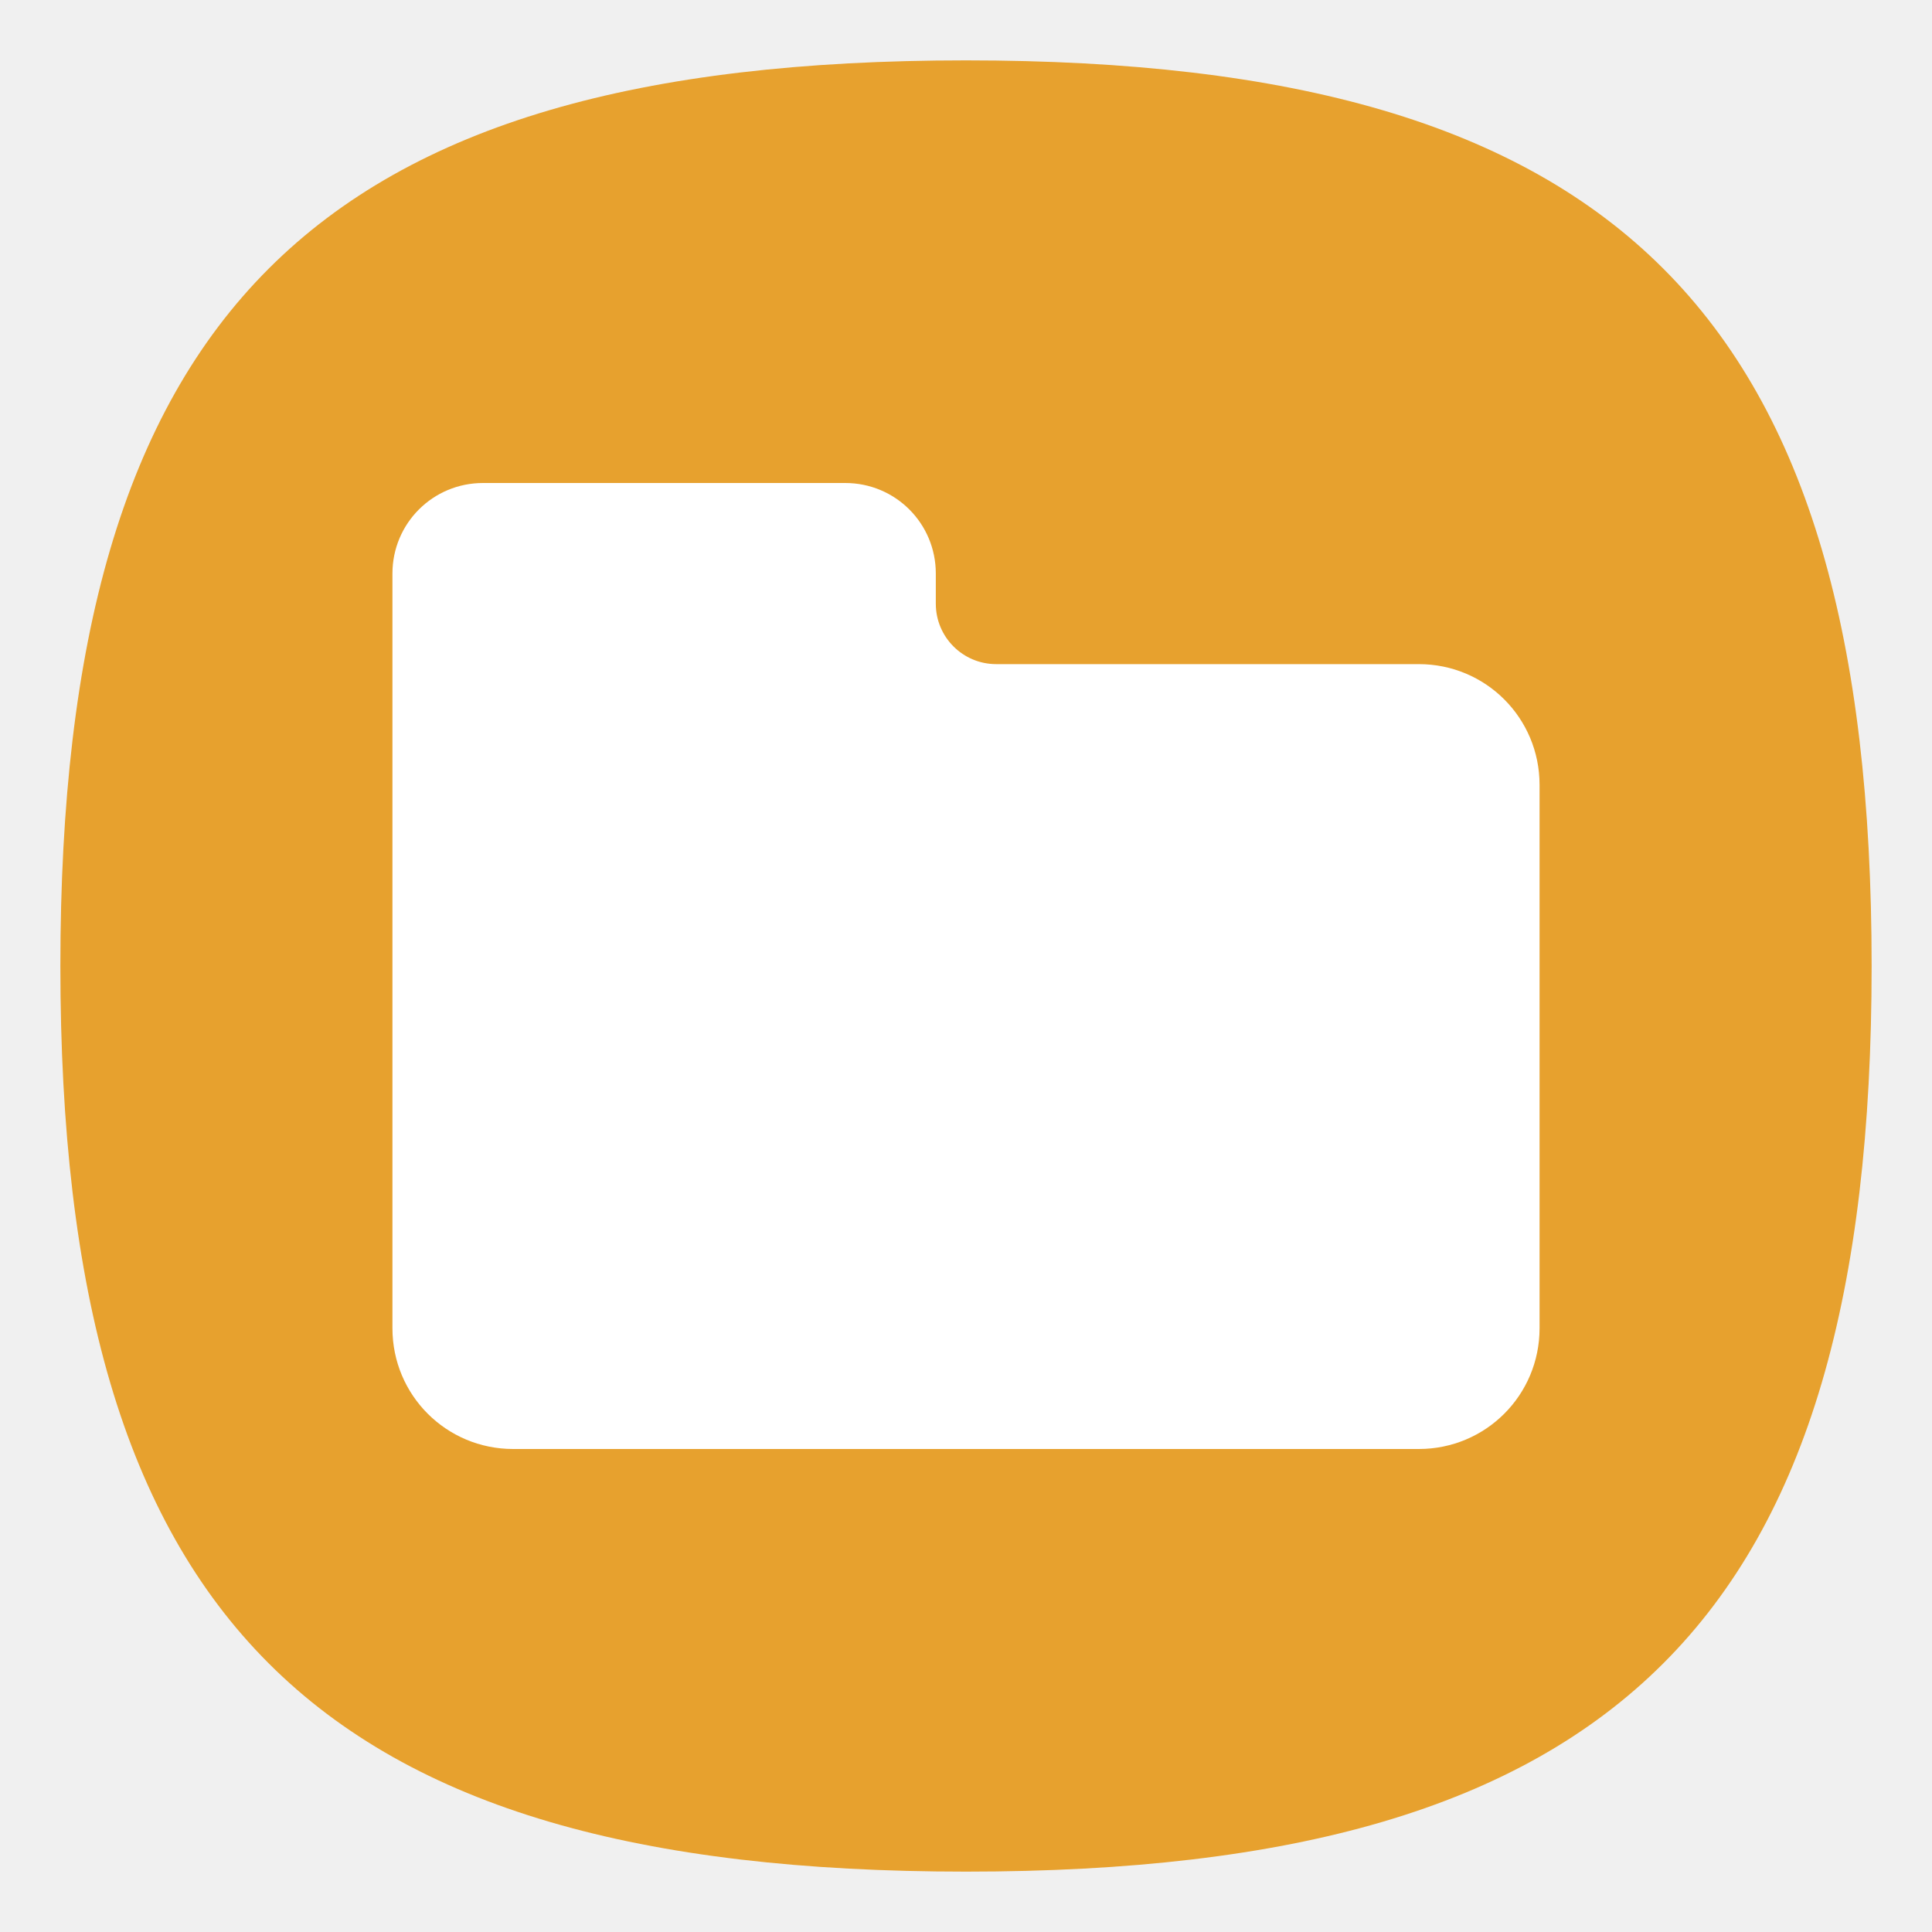
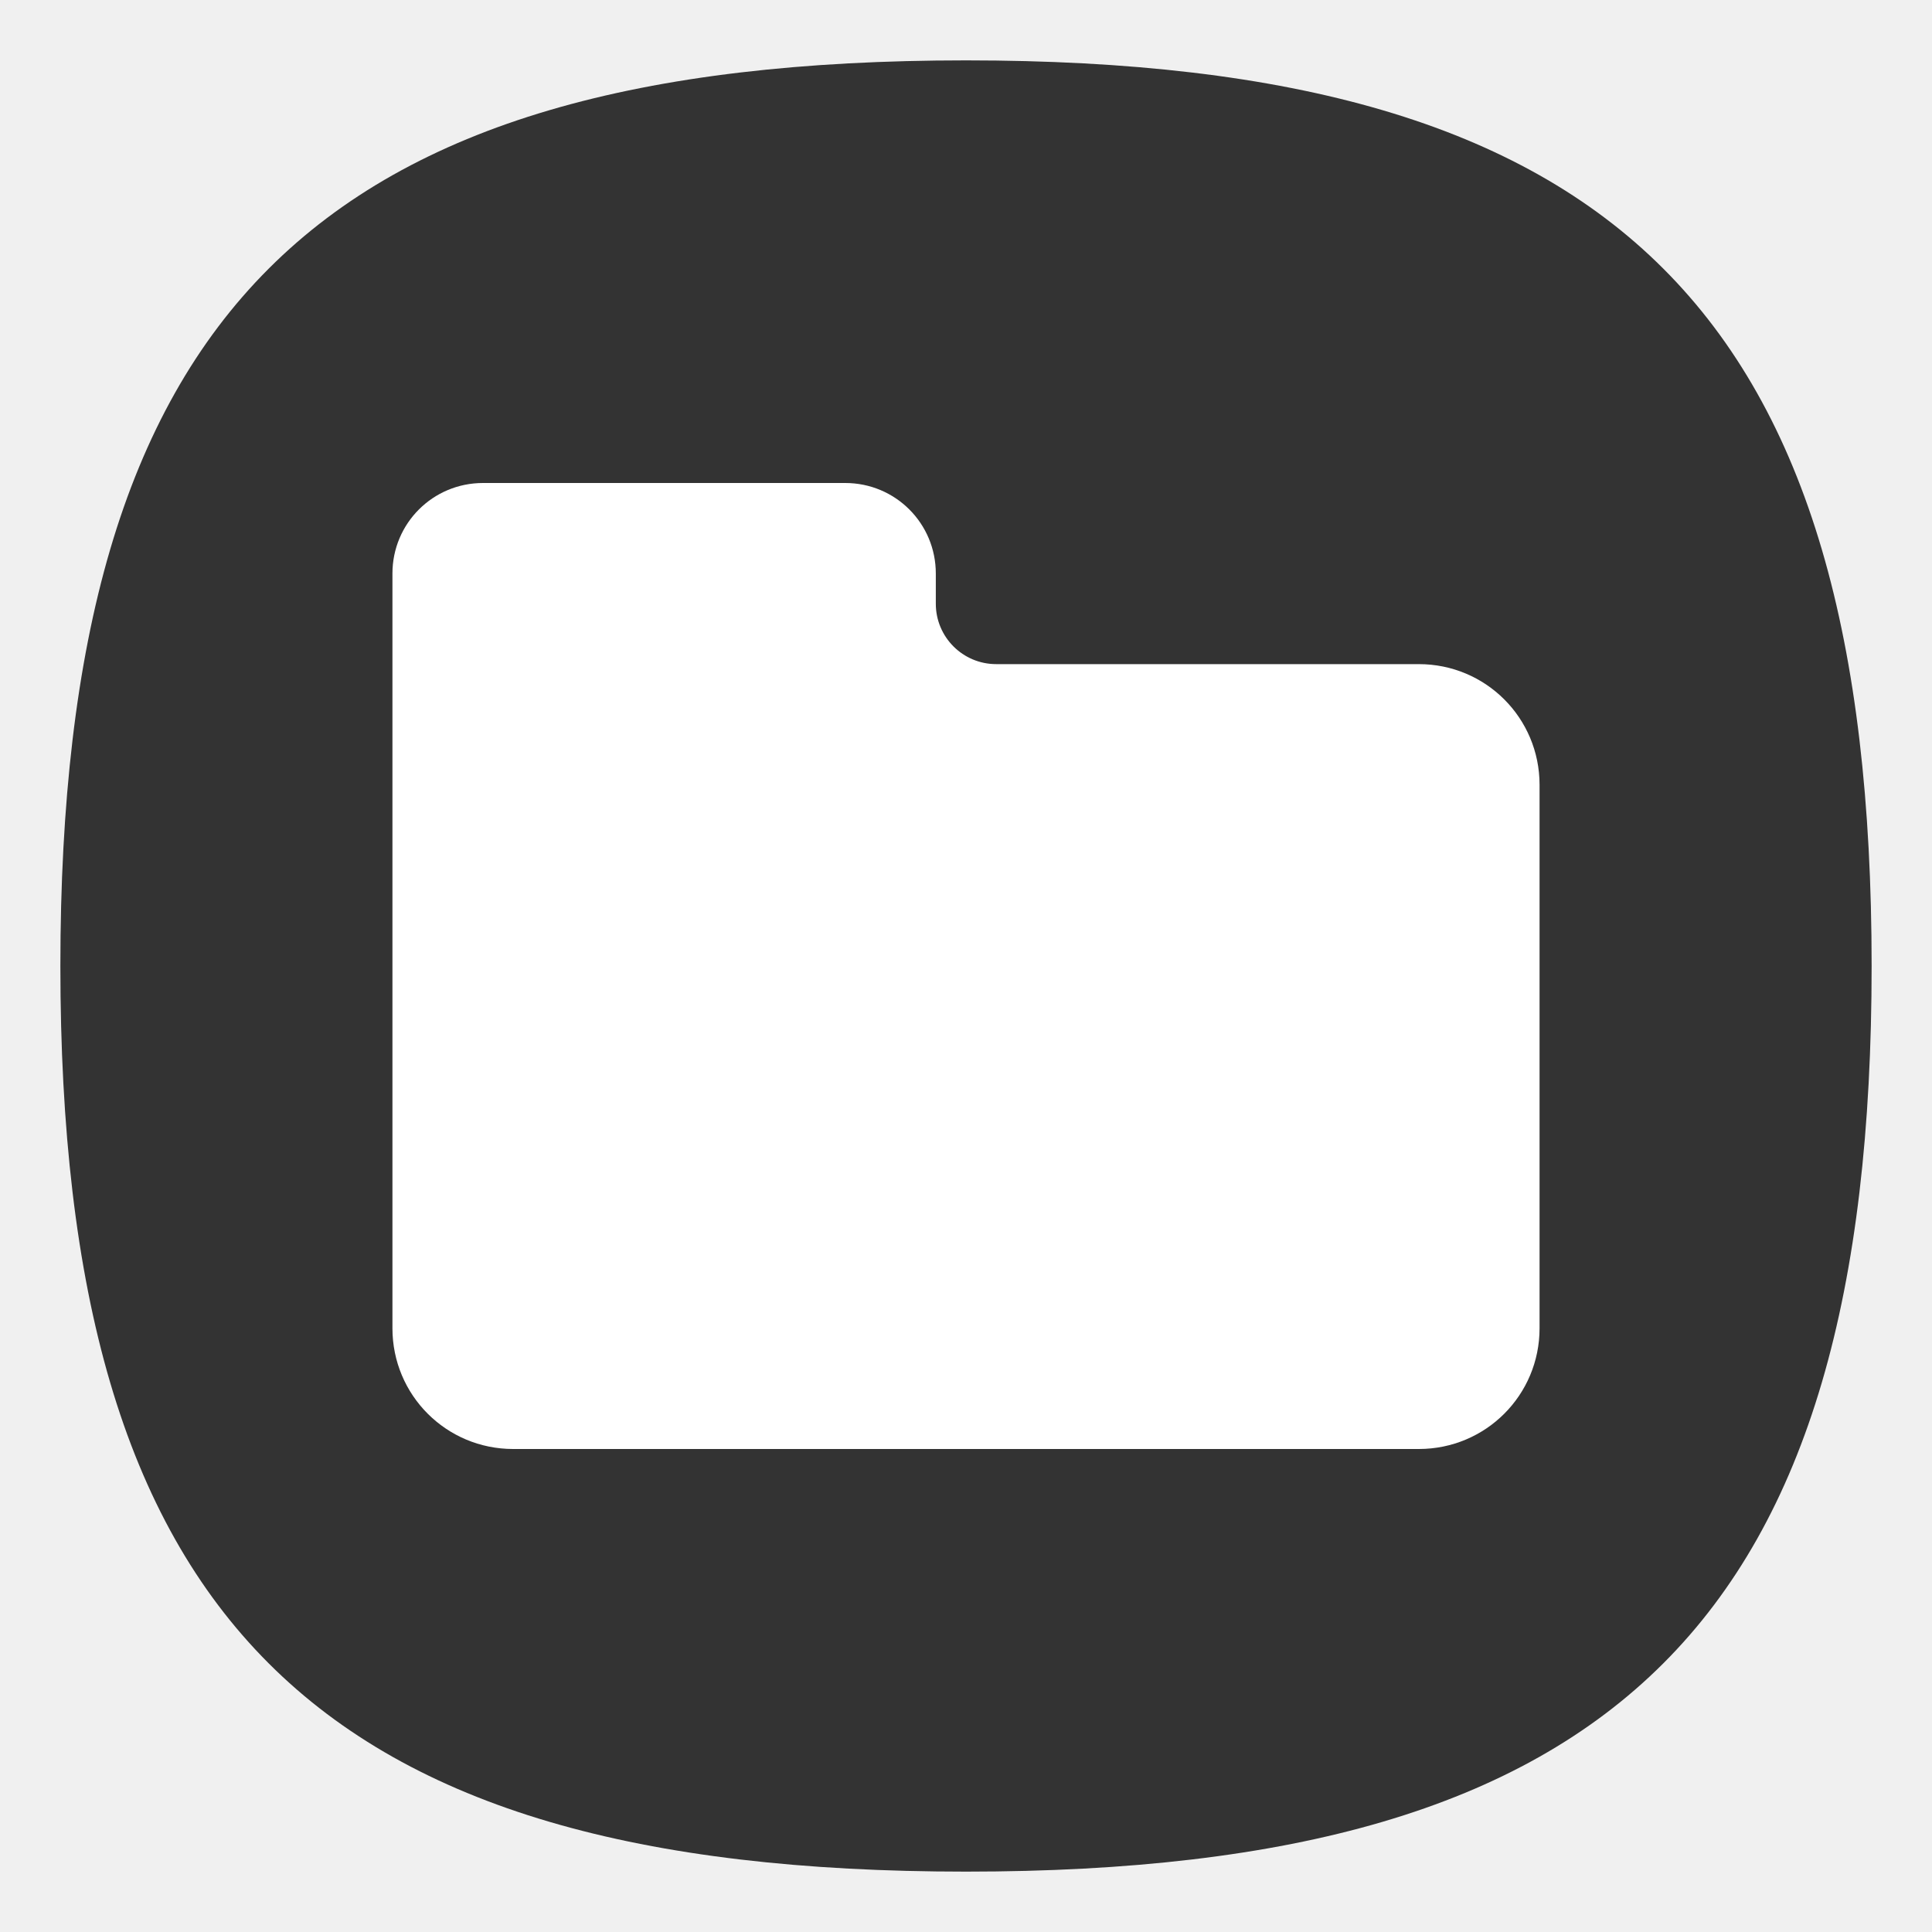
<svg xmlns="http://www.w3.org/2000/svg" viewbox="0 0 200 200" version="1.1" id="svg4" width="64" height="64">
  <defs id="defs8" />
-   <path d="M 2,32 C 2,10.4 10.4,2 32,2 53.6,2 62,10.4 62,32 62,53.6 53.6,62 32,62 10.4,62 2,53.6 2,32" id="path2" style="stroke-width:0.3;fill:#e7a12e;fill-opacity:1" />
+   <path d="M 2,32 C 2,10.4 10.4,2 32,2 53.6,2 62,10.4 62,32 62,53.6 53.6,62 32,62 10.4,62 2,53.6 2,32" id="path2" style="stroke-width:0.3;fill:#333333;fill-opacity:1" />
  <path id="rect1033" style="fill:#ffffff;stroke-width:2;stroke-linecap:round;stroke-linejoin:round" d="M 16 16 C 14.338 16 13 17.338 13 19 L 13 44 C 13 46.216 14.784 48 17 48 L 47 48 C 49.216 48 51 46.216 51 44 L 51 26 C 51 23.784 49.216 22 47 22 L 33 22 A 2 2 0 0 1 31 20 L 31 19 C 31 17.338 29.662 16 28 16 L 16 16 z " />
</svg>
